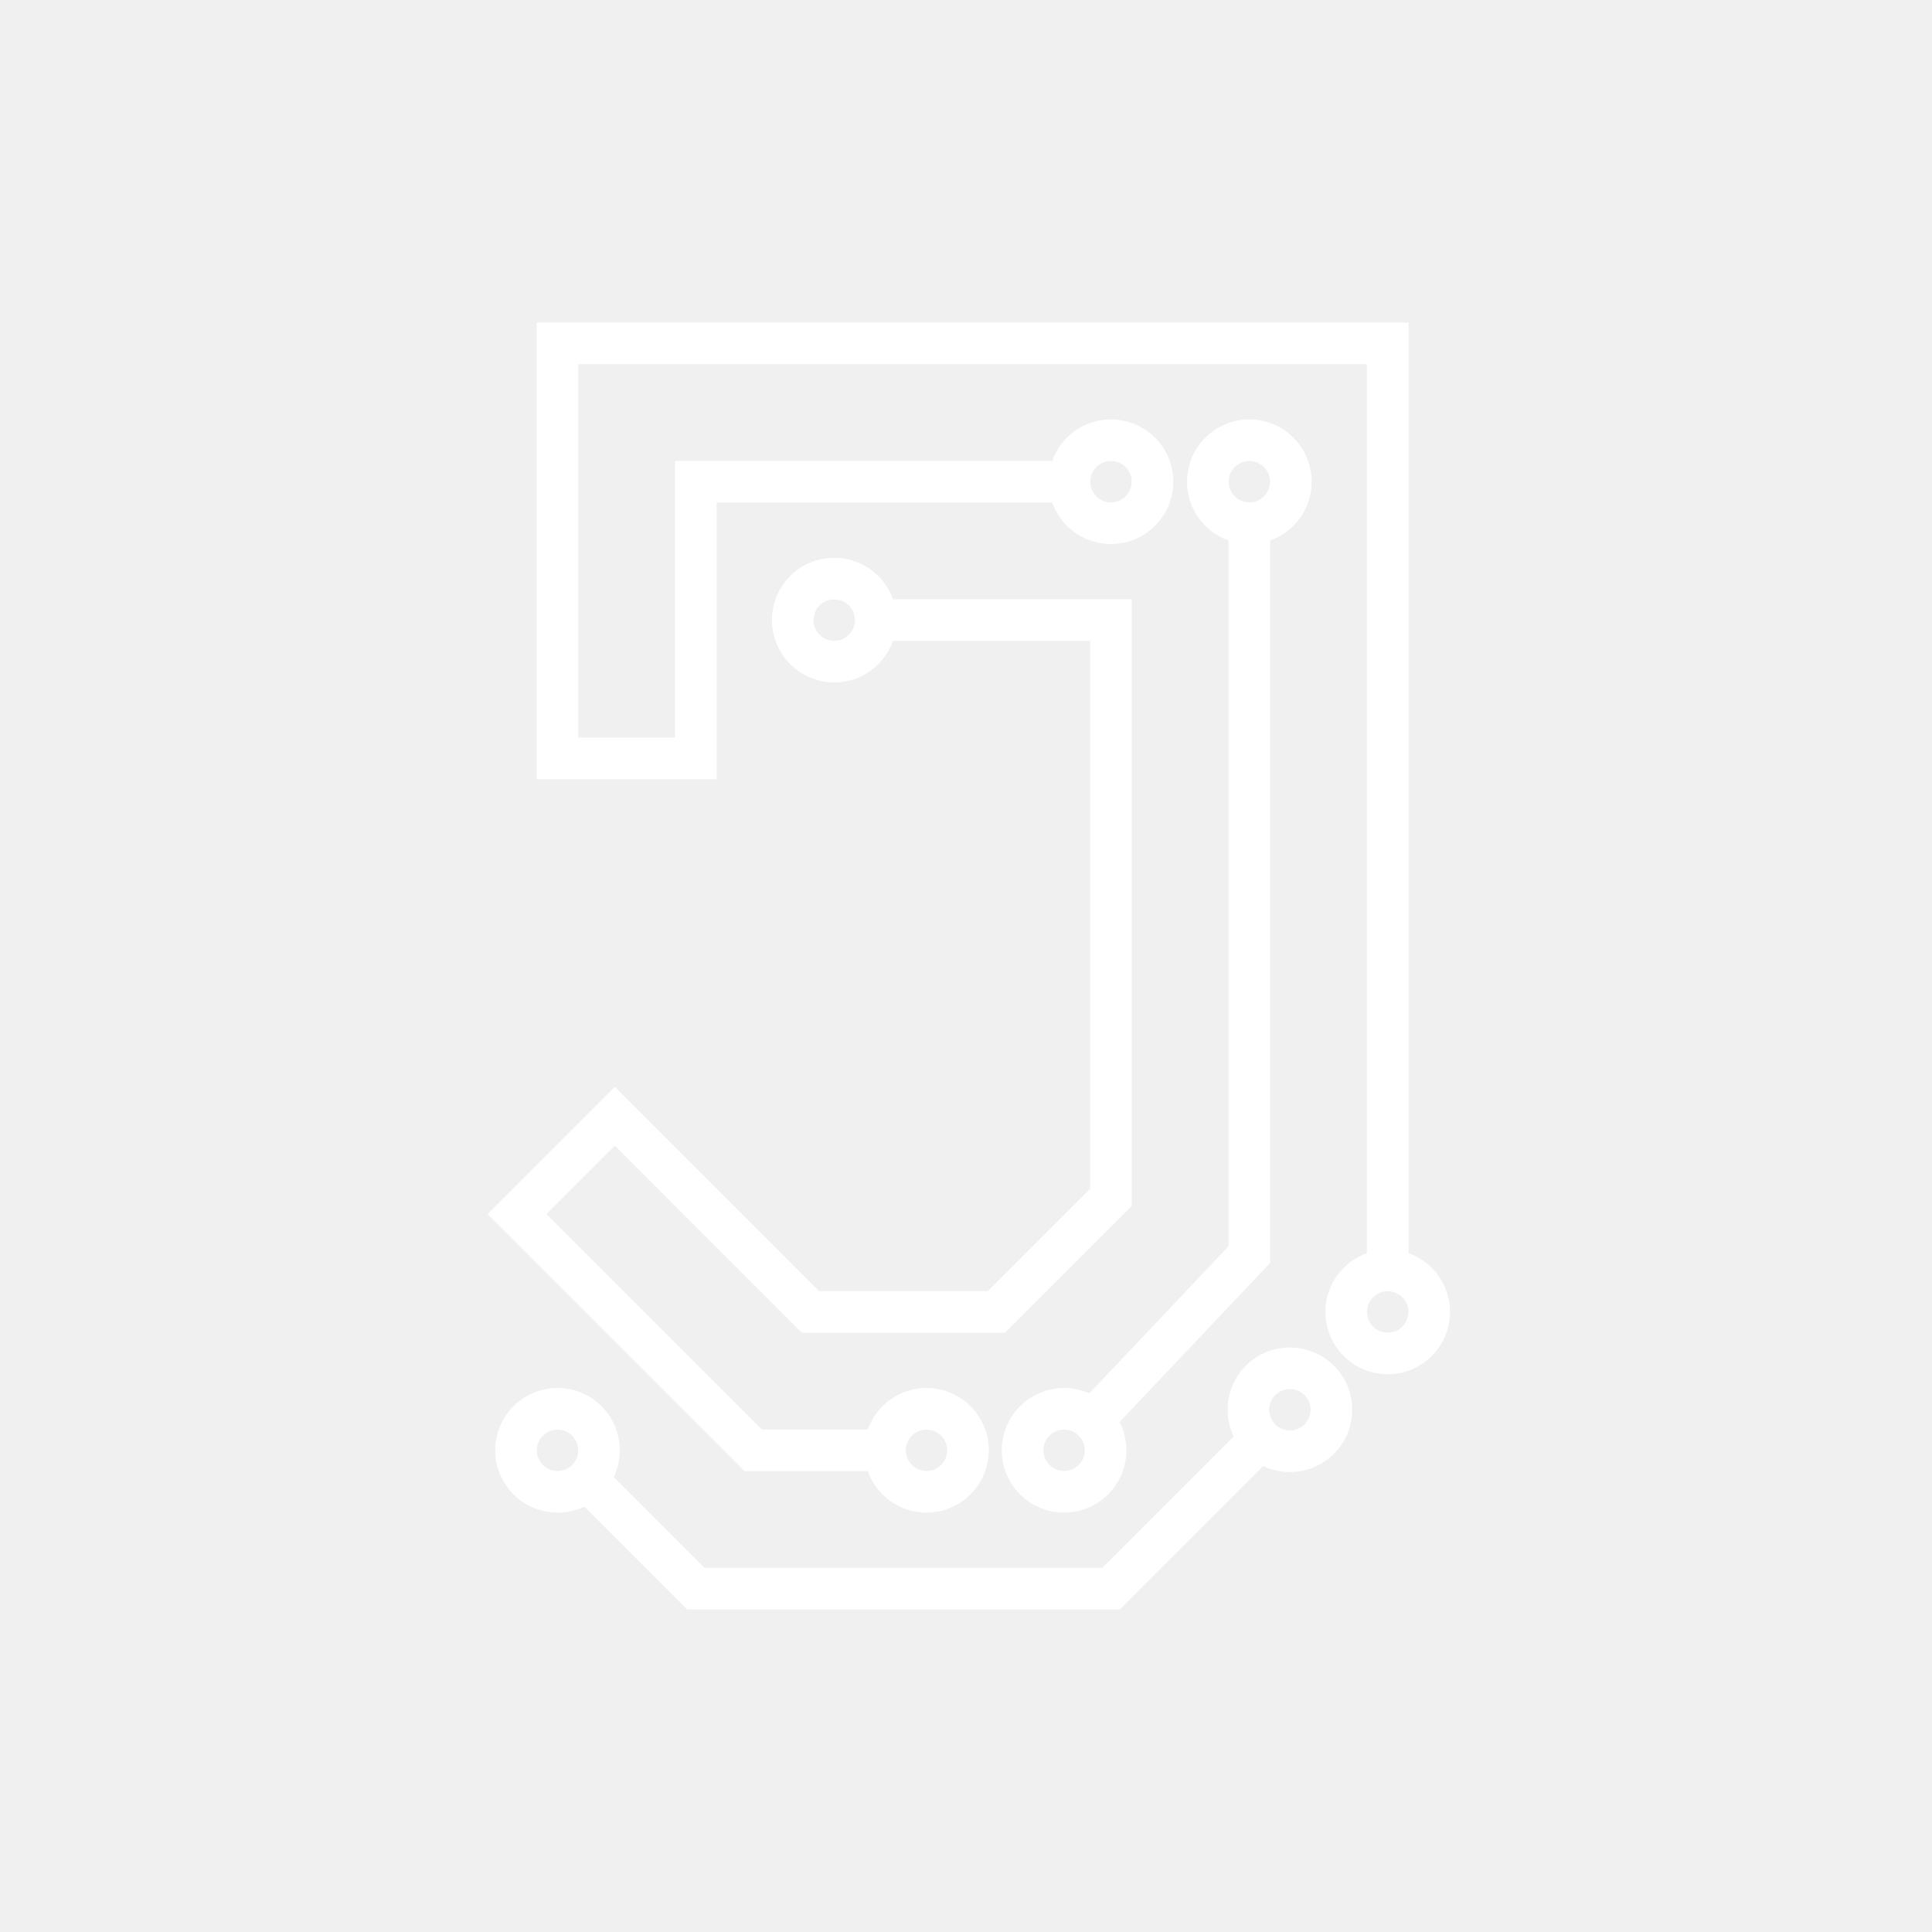
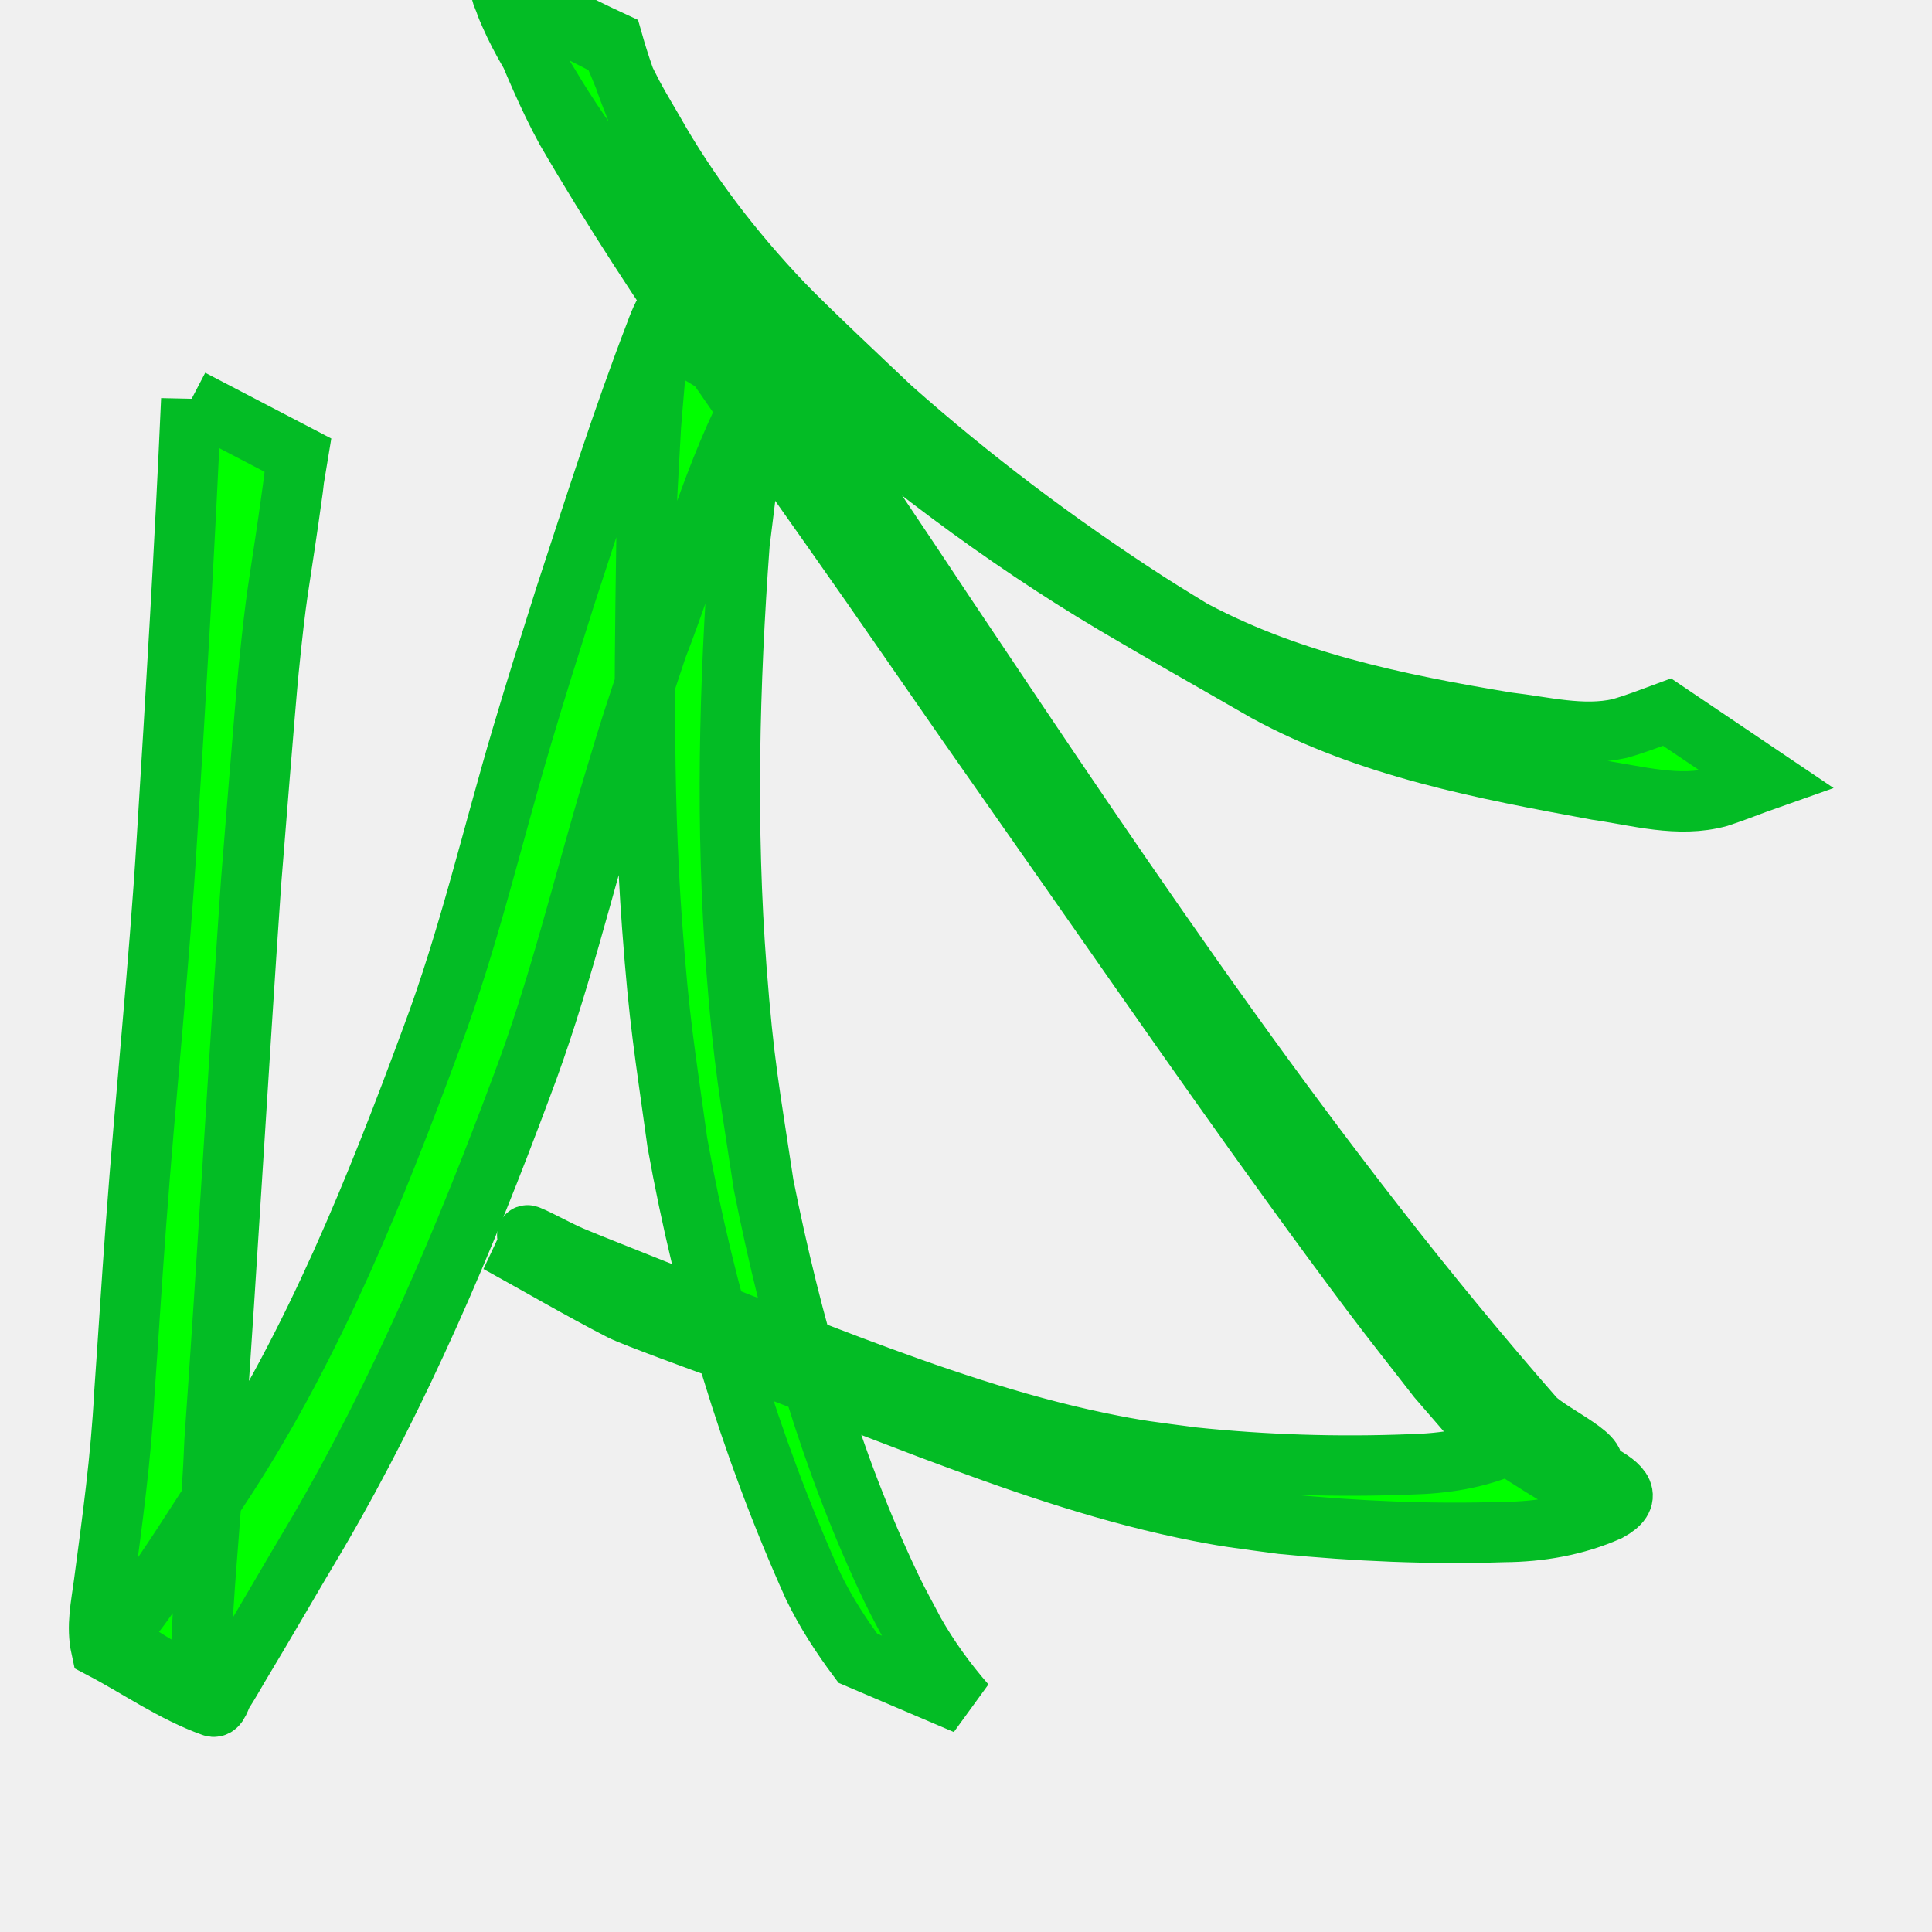
- <svg xmlns="http://www.w3.org/2000/svg" width="100" height="100" fill="none" stroke="#ffffff" version="1.1" viewBox="0 0 100 100">
-   <g transform="matrix(2.3873 0 0 2.3873 22.888 -152.92)" stroke="#fff" stroke-width=".903">
-     <g transform="matrix(1,0,0,-1,-5,101)">
-       <polyline points="18.75 26.5 10.5 26.5 10.5 20.5 7.5 20.5 7.5 29.5 25.5 29.5 25.5 9.25" />
-       <polyline points="22.5 25.75 22.5 9.743 19 6.045" />
-       <polyline points="14.25 23.5 19.5 23.5 19.5 10.985 17.015 8.5 12.985 8.5 8.743 12.743 6.621 10.621 11.743 5.5 14.733 5.5" />
-       <polyline points="8.03 4.97 10.5 2.5 19.5 2.5 22.848 5.848" />
-     </g>
-     <g transform="matrix(1,0,0,-1,-5,101)">
-       <circle cx="19.5" cy="26.5" r=".9" />
-       <circle cx="22.5" cy="26.5" r=".9" />
-       <circle cx="13.5" cy="23.5" r=".9" />
-       <circle cx="25.5" cy="8.5" r=".9" />
-       <circle cx="23.379" cy="6.379" r=".9" />
-       <circle cx="18.483" cy="5.5" r=".9" />
-       <circle cx="15.5" cy="5.5" r=".9" />
-       <circle cx="7.5" cy="5.5" r=".9" />
-     </g>
-   </g>
+ <svg xmlns="http://www.w3.org/2000/svg" width="32" height="32" viewBox="0 0 32 32" transform="translate(0, 32) scale(1, -1)" stroke="#03bc25" fill="none" version="1.1" id="svg30">
+   <defs id="defs34" />
+   <path style="fill:#00ff00" id="path42" d="M 3.168,25.384 C 3.061,22.955 2.915,20.526 2.764,18.099 2.633,15.96 2.407,13.828 2.25,11.69 2.181,10.76 2.124,9.83 2.058,8.9 2.004,7.851 1.86,6.813 1.722,5.773 1.673,5.4 1.595,5.067 1.675,4.701 2.29,4.379 2.866,3.969 3.52,3.735 3.614,3.701 3.647,3.891 3.702,3.974 3.792,4.111 3.871,4.255 3.955,4.396 4.398,5.131 4.824,5.875 5.264,6.612 6.632,8.956 7.692,11.458 8.636,13.997 c 0.616,1.619 1.014,3.307 1.509,4.964 0.33,1.106 0.381,1.234 0.737,2.31 0.553,1.42 0.935,2.911 1.666,4.256 0.209,0.518 0.074,0.024 0.055,0.032 -0.588,0.238 -1.076,0.738 -1.699,0.856 -0.173,0.033 -0.029,-0.351 -0.043,-0.526 -0.111,-1.32 -0.053,-0.495 -0.143,-2.1 -0.031,-2.38 -0.093,-4.765 0.085,-7.14 0.119,-1.599 0.2,-2.005 0.416,-3.573 0.454,-2.528 1.198,-5.01 2.252,-7.353 0.205,-0.423 0.458,-0.814 0.738,-1.189 0,0 1.786,-0.762 1.786,-0.762 v 0 c -0.323,0.37 -0.609,0.764 -0.852,1.193 -0.124,0.239 -0.257,0.473 -0.373,0.716 -1.013,2.119 -1.664,4.397 -2.122,6.694 -0.232,1.539 -0.33,2.004 -0.45,3.574 -0.179,2.343 -0.121,4.703 0.051,7.045 0.13,1.02 0.121,1.106 0.295,2.009 0.032,0.167 0.219,0.368 0.109,0.498 -1.299,1.538 -1.46,1.913 -1.795,0.984 C 10.303,25.043 9.839,23.574 9.358,22.109 9.09,21.26 8.892,20.641 8.638,19.783 8.148,18.127 7.76,16.44 7.153,14.821 6.22,12.292 5.207,9.774 3.735,7.503 3.262,6.791 2.815,6.054 2.306,5.366 2.212,5.24 2.117,5.115 2.013,4.997 1.974,4.953 1.832,4.92 1.879,4.884 2.381,4.501 2.949,4.213 3.485,3.877 c -0.037,0.045 -0.095,0.08 -0.112,0.136 -0.059,0.188 -0.035,0.8 -0.03,0.914 0.049,1.067 0.171,2.131 0.21,3.198 0.219,3.083 0.392,6.169 0.605,9.252 0.039,0.485 0.238,2.993 0.292,3.533 0.132,1.313 0.158,1.302 0.327,2.473 0.166,1.149 0.021,0.248 0.158,1.078 0,0 -1.767,0.922 -1.767,0.922 z" />
+   <path style="fill:#00ff00" id="path50" d="m 8.249,11.419 c 0.679,-0.374 1.349,-0.767 2.038,-1.122 0.203,-0.105 1.485,-0.57 1.552,-0.595 1.189,-0.451 2.372,-0.918 3.562,-1.368 1.377,-0.517 2.769,-1.01 4.211,-1.315 0.685,-0.145 0.946,-0.168 1.625,-0.26 1.218,-0.12 2.447,-0.174 3.67,-0.134 0.601,0.004 1.187,0.106 1.736,0.348 0.824,0.448 -0.733,0.771 -1.623,1.371 -0.4,0.269 0.826,-0.857 1.275,-0.682 0.376,0.146 -0.58,0.56 -0.87,0.84 -3.615,4.128 -6.679,8.7 -9.725,13.253 -1.6,2.423 -3.281,4.801 -4.67,7.354 -0.354,0.706 -0.664,1.441 -0.88,2.203 -0.608,0.28 -1.196,0.61 -1.825,0.84 -0.06,0.022 0.019,-0.127 0.039,-0.188 0.024,-0.075 0.057,-0.147 0.089,-0.219 0.176,-0.402 0.405,-0.767 0.635,-1.141 0.633,-1.064 1.405,-2.048 2.258,-2.945 0.482,-0.507 1.336,-1.296 1.836,-1.767 1.642,-1.443 3.393,-2.78 5.276,-3.897 0.832,-0.493 1.675,-0.966 2.513,-1.45 1.7,-0.926 3.596,-1.282 5.477,-1.628 0.665,-0.095 1.355,-0.3 2.021,-0.117 0.269,0.087 0.531,0.195 0.798,0.289 0,0 -1.656,1.117 -1.656,1.117 v 0 c -0.26,-0.096 -0.519,-0.198 -0.786,-0.273 -0.614,-0.138 -1.248,0.031 -1.86,0.101 -1.845,0.306 -3.688,0.685 -5.343,1.602 0.145,-0.087 0.579,-0.353 0.436,-0.262 -0.357,0.227 -0.722,0.44 -1.077,0.67 -1.483,0.961 -2.9,2.026 -4.221,3.2 -0.364,0.345 -1.437,1.353 -1.8,1.735 -0.821,0.863 -1.557,1.819 -2.141,2.857 -0.207,0.356 -0.284,0.473 -0.454,0.818 -0.017,0.034 -0.209,0.532 -0.247,0.553 -0.597,0.319 -1.21,0.605 -1.816,0.908 0.15,-0.109 0.214,-0.364 0.279,-0.52 0.247,-0.592 0.489,-1.186 0.797,-1.749 1.521,-2.62 3.326,-5.057 5.057,-7.54 2.213,-3.191 0.842,-1.221 3.208,-4.603 1.665,-2.38 3.318,-4.771 5.06,-7.097 0.362,-0.483 0.739,-0.955 1.109,-1.433 1.282,-1.467 0.302,-0.509 2.775,-2.069 0.52,-0.328 -1.081,0.595 -1.581,0.953 -0.038,0.027 0.268,0.188 -0.02,0.016 -0.515,-0.232 -1.07,-0.314 -1.633,-0.328 -1.197,-0.047 -2.398,-0.009 -3.59,0.115 -0.677,0.09 -0.899,0.108 -1.582,0.251 -1.412,0.296 -2.777,0.77 -4.124,1.277 -1.209,0.459 -2.413,0.929 -3.614,1.411 -0.33,0.132 -0.661,0.261 -0.988,0.398 -0.231,0.097 -0.885,0.458 -0.687,0.305 0.416,-0.32 0.899,-0.542 1.348,-0.813 0,0 -1.867,0.73 -1.867,0.73 z" />
</svg>
